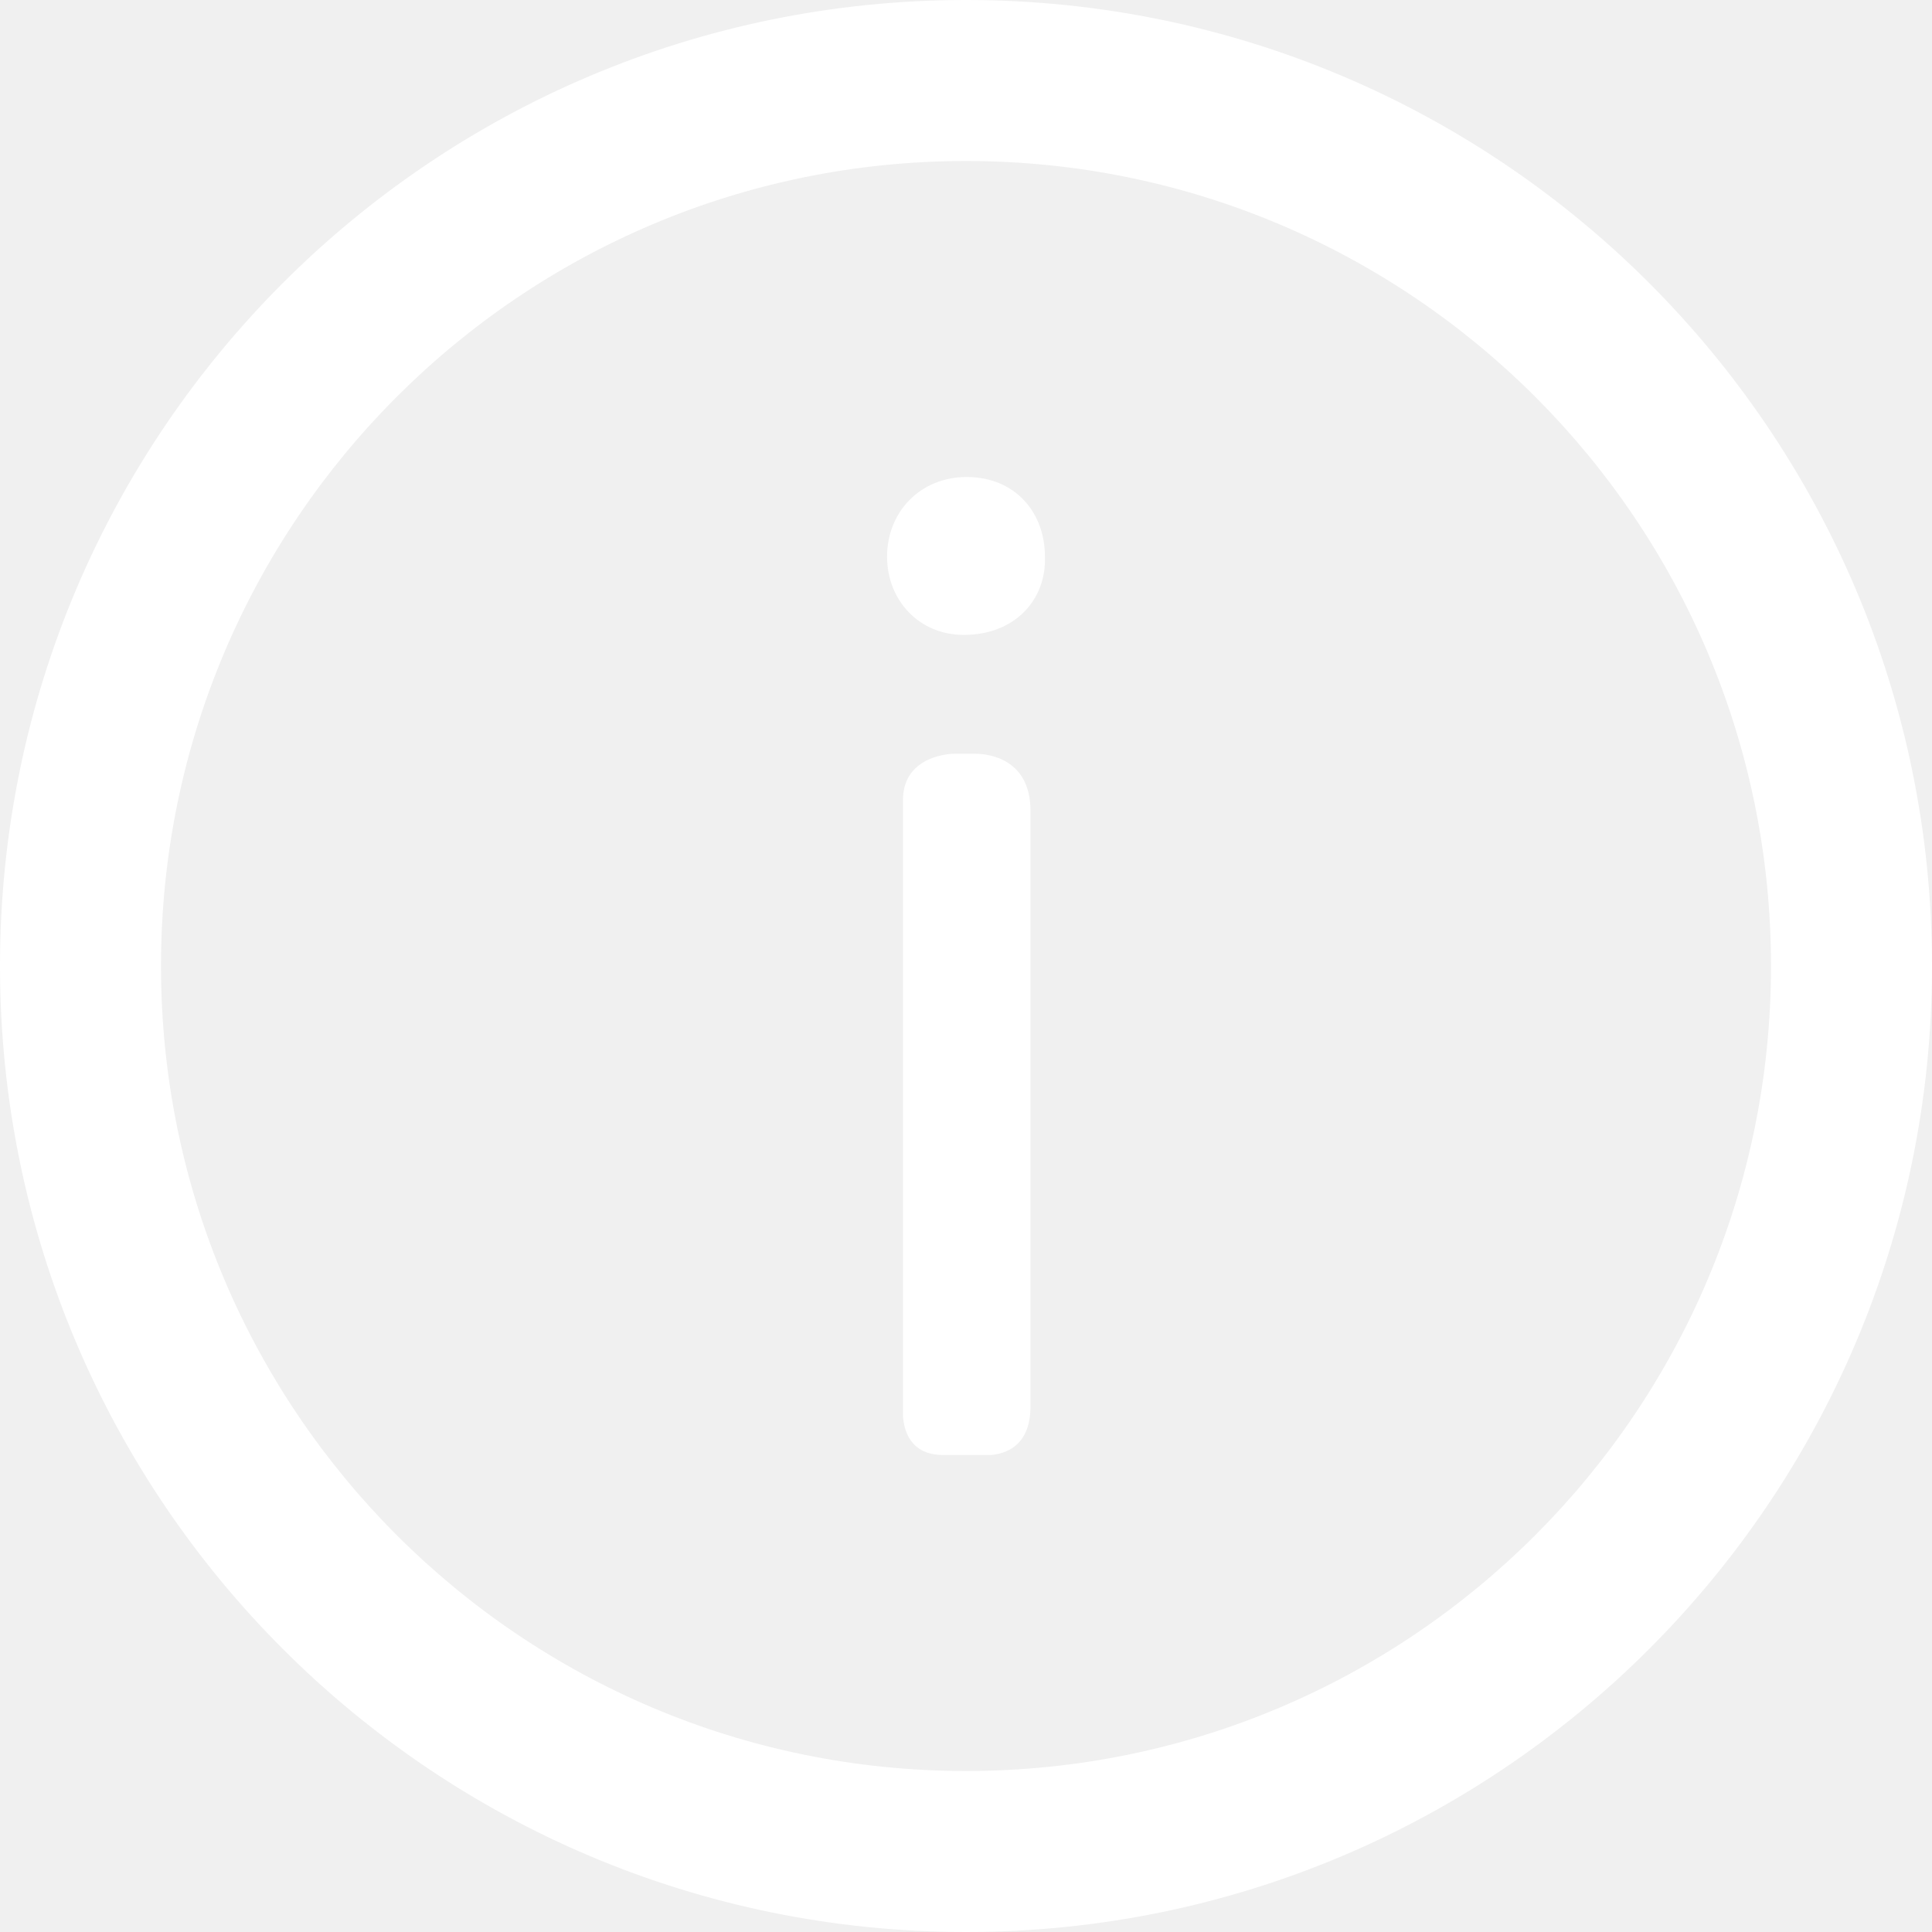
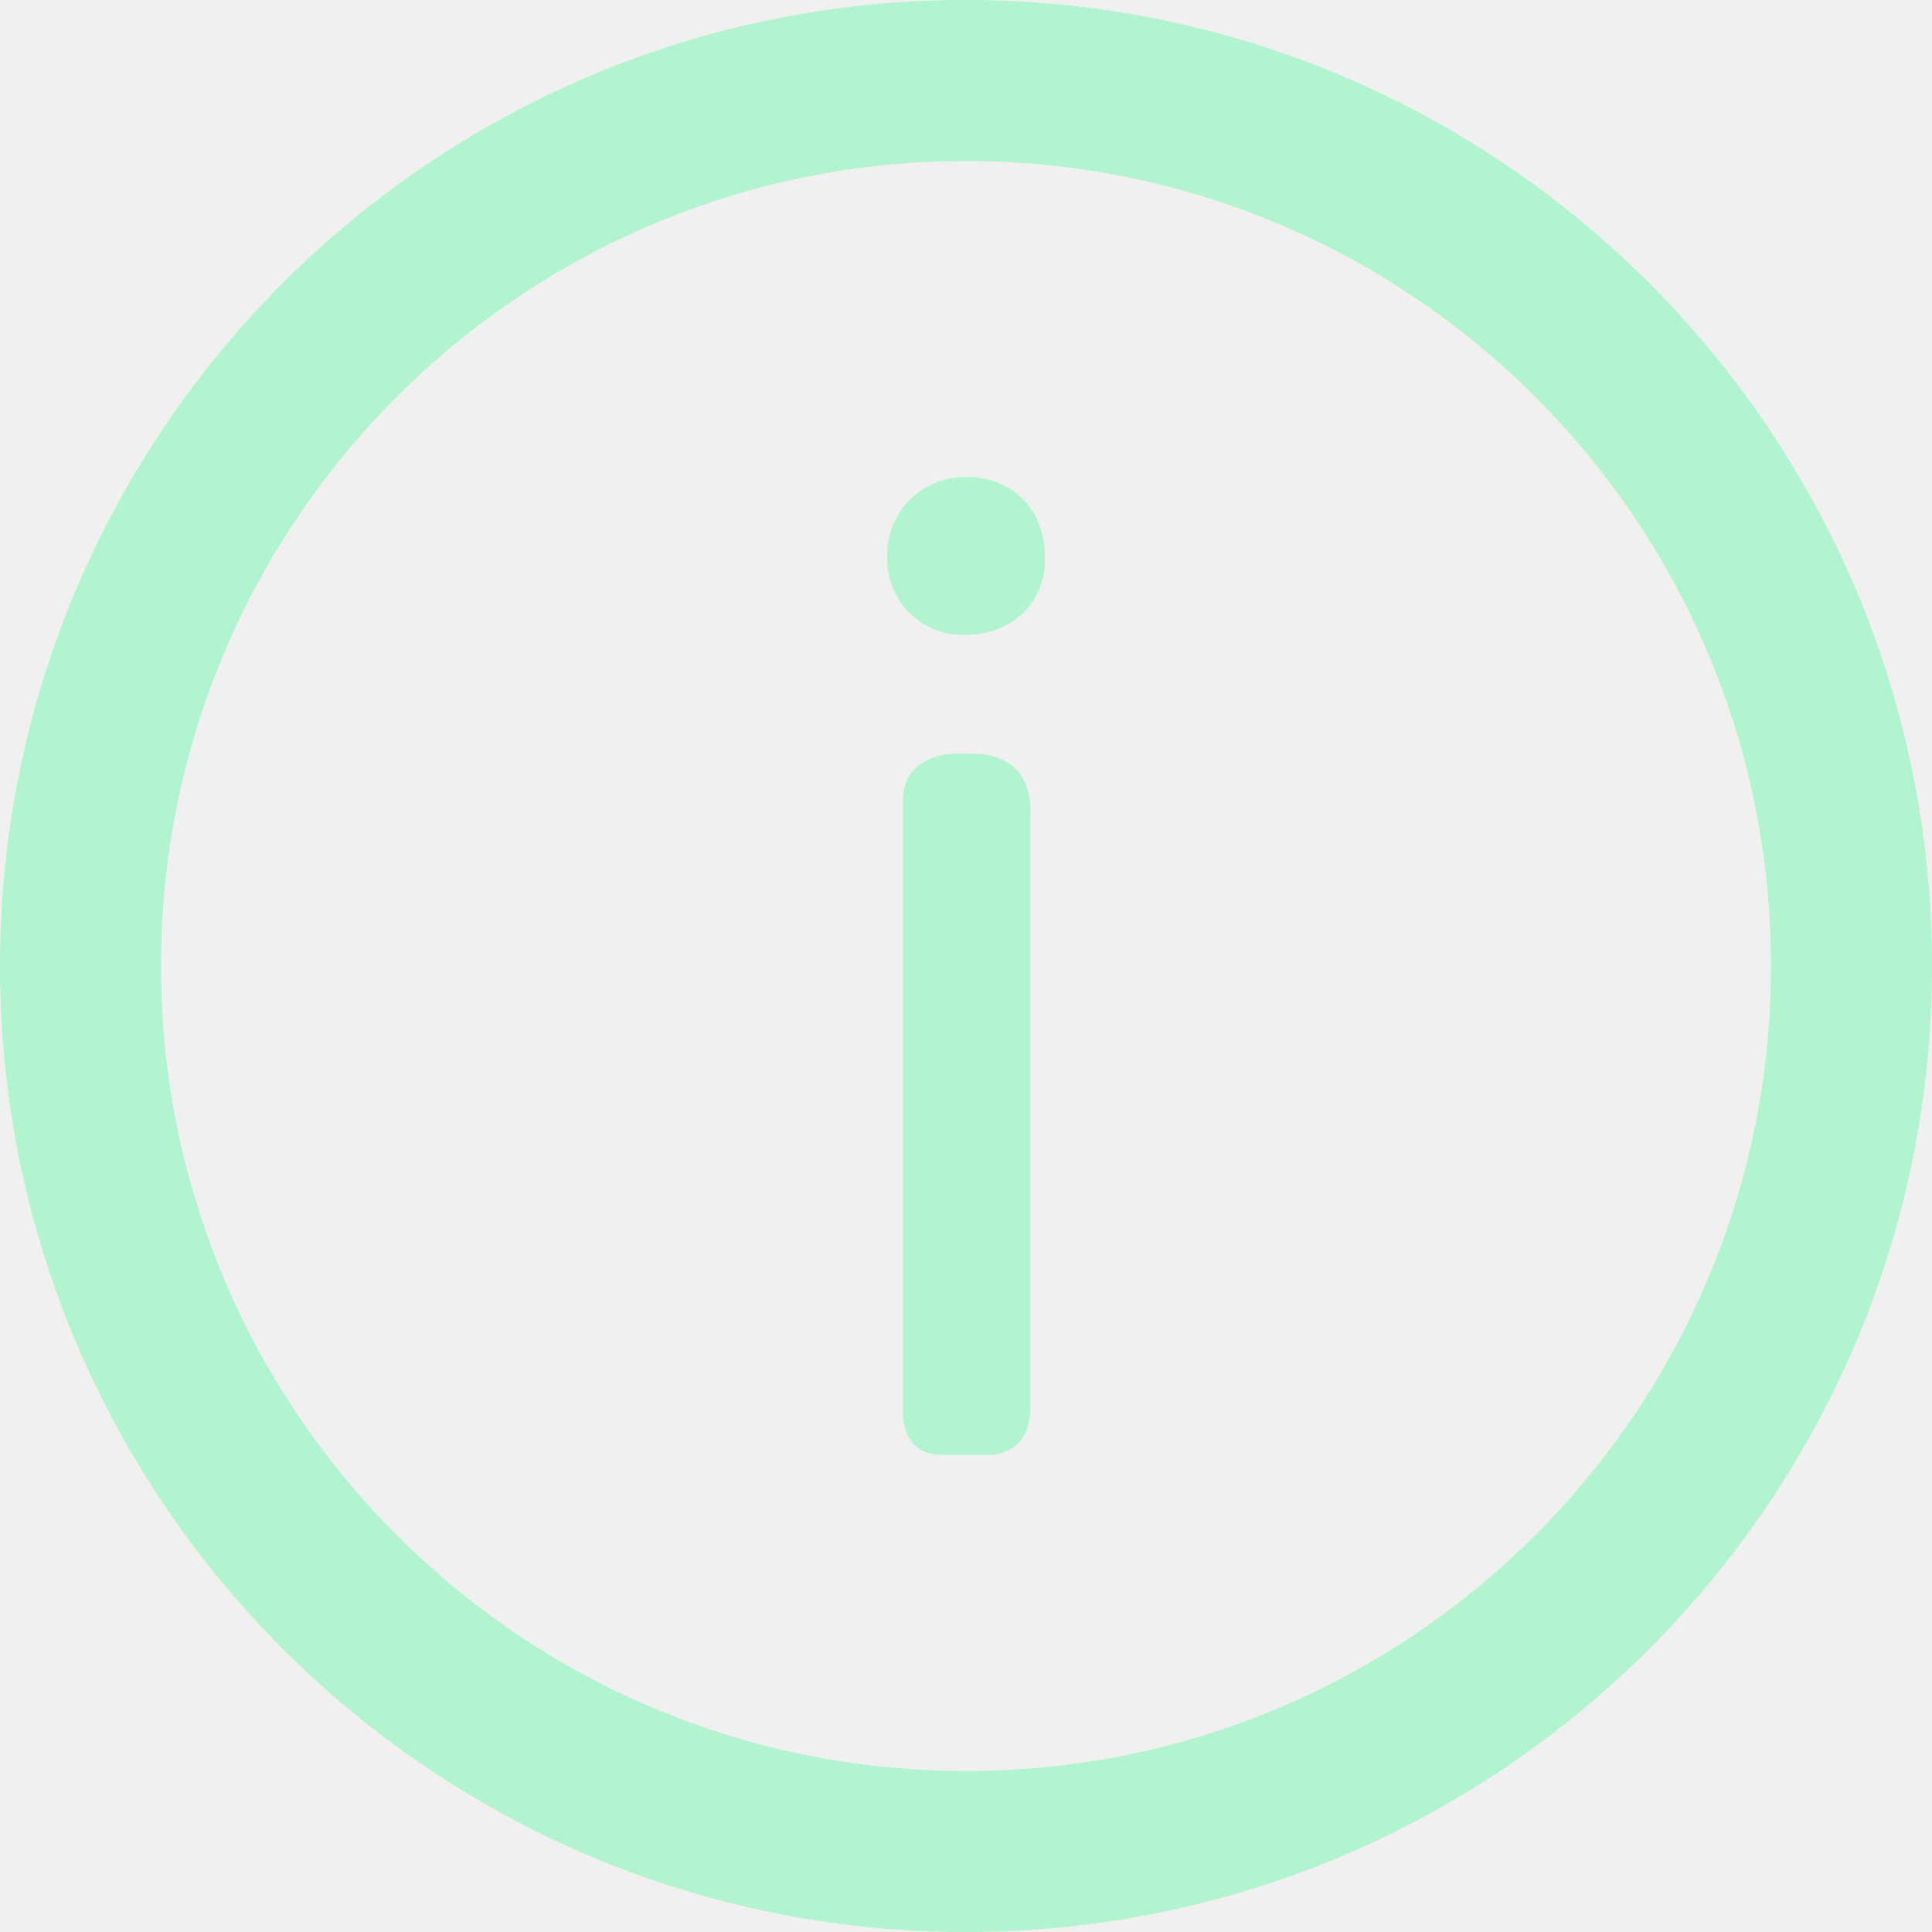
<svg xmlns="http://www.w3.org/2000/svg" enable-background="new 0 0 48 48" height="48px" id="Layer_1" version="1.1" viewBox="0 0 48 48" width="48px" xml:space="preserve">
  <g>
    <g>
-       <path fill="#ffffff" d="M23.945,15.774c1.26,0,2.053-0.864,2.016-1.944c0-1.115-0.756-1.979-1.943-1.979c-1.151,0-1.979,0.863-1.979,1.979    C22.039,14.91,22.83,15.774,23.945,15.774z" />
-       <path fill="#ffffff" d="M25.602,34.941V20.145c0-1.303-1.053-1.413-1.351-1.418h-0.566c0,0-1.251,0.012-1.251,1.152v15.303    c0.023,0.346,0.175,0.967,1.001,0.967h1.181C24.967,36.121,25.602,35.938,25.602,34.941z" />
+       <path fill="#b2f3d0" d="M23.945,15.774c1.26,0,2.053-0.864,2.016-1.944c0-1.115-0.756-1.979-1.943-1.979c-1.151,0-1.979,0.863-1.979,1.979    C22.039,14.91,22.83,15.774,23.945,15.774z" />
+       <path fill="#b2f3d0" d="M25.602,34.941V20.145c0-1.303-1.053-1.413-1.351-1.418h-0.566c0,0-1.251,0.012-1.251,1.152v15.303    c0.023,0.346,0.175,0.967,1.001,0.967h1.181C24.967,36.121,25.602,35.938,25.602,34.941z" />
    </g>
-     <path fill="#ffffff" d="M24,0C10.746,0,0,10.744,0,24c0,13.254,10.745,24,24,24c13.256,0,24-10.746,24-24C48,10.744,37.256,0,24,0z M24,44   C12.955,44,4,35.045,4,24C4,12.953,12.955,4,24,4c11.047,0,20,8.954,20,20C44,35.045,35.047,44,24,44z" />
+     <path fill="#b2f3d0" d="M24,0C10.746,0,0,10.744,0,24c0,13.254,10.745,24,24,24c13.256,0,24-10.746,24-24C48,10.744,37.256,0,24,0z M24,44   C12.955,44,4,35.045,4,24C4,12.953,12.955,4,24,4c11.047,0,20,8.954,20,20C44,35.045,35.047,44,24,44z" />
  </g>
</svg>
